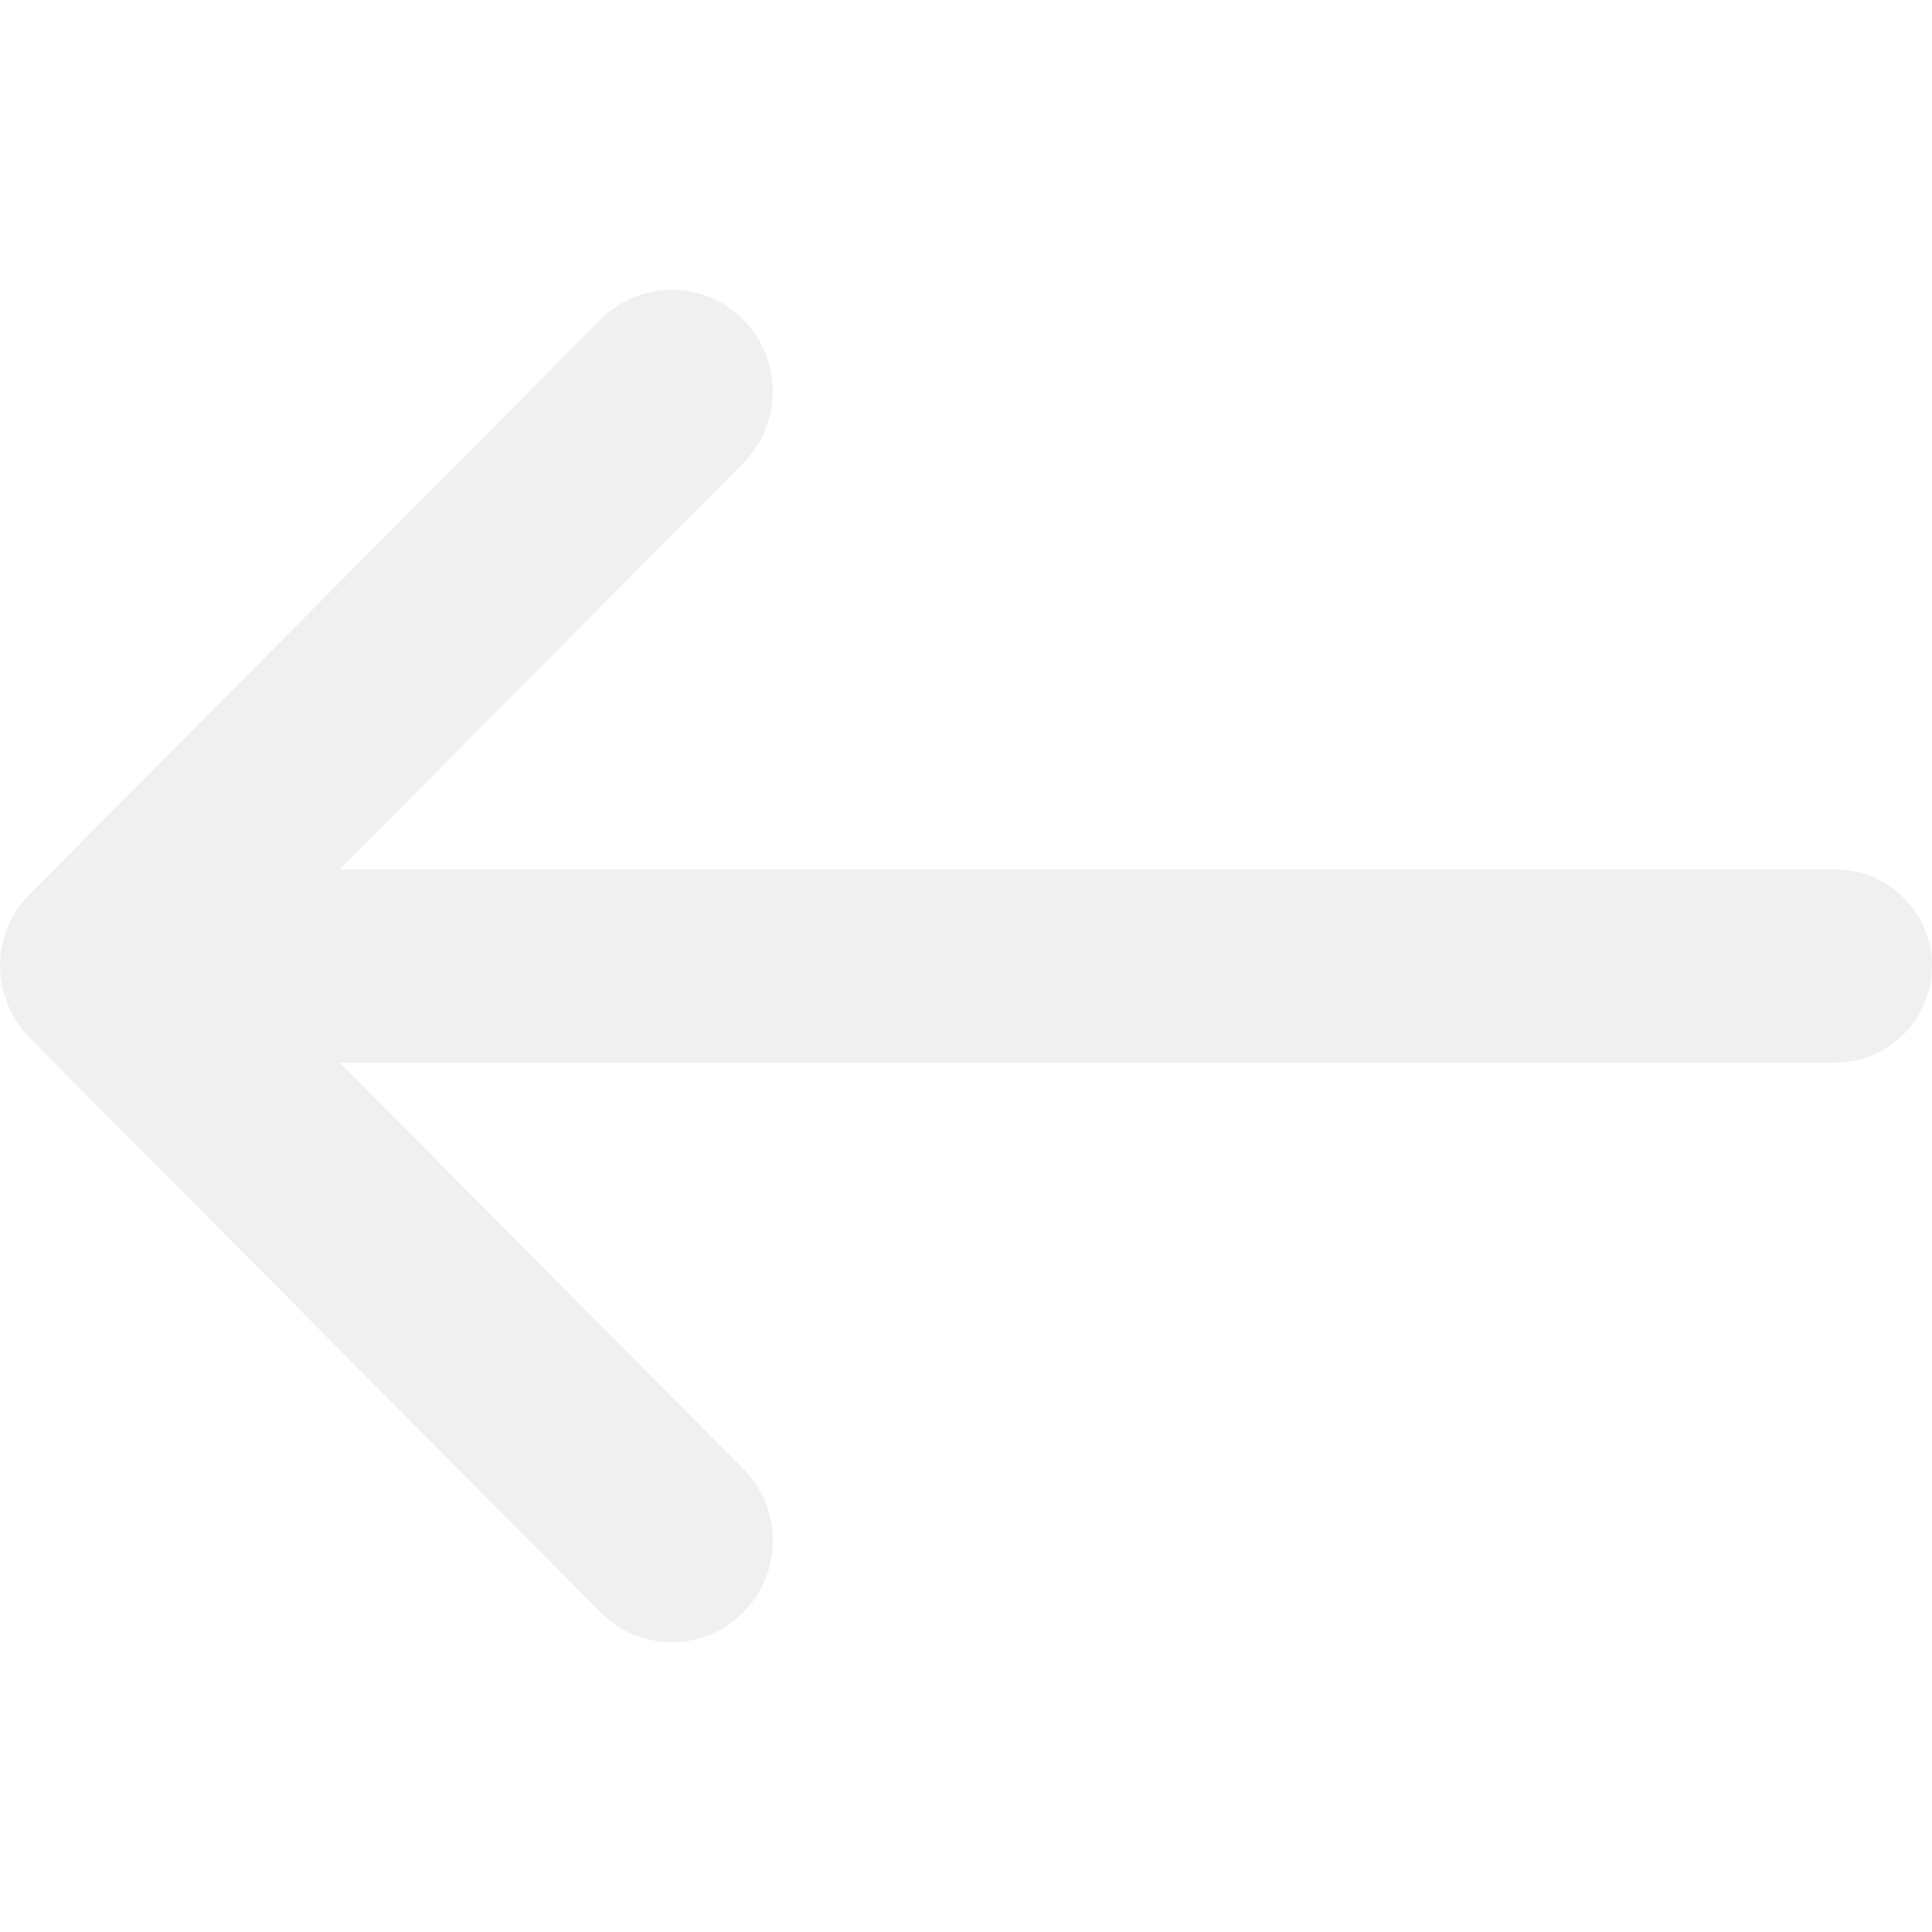
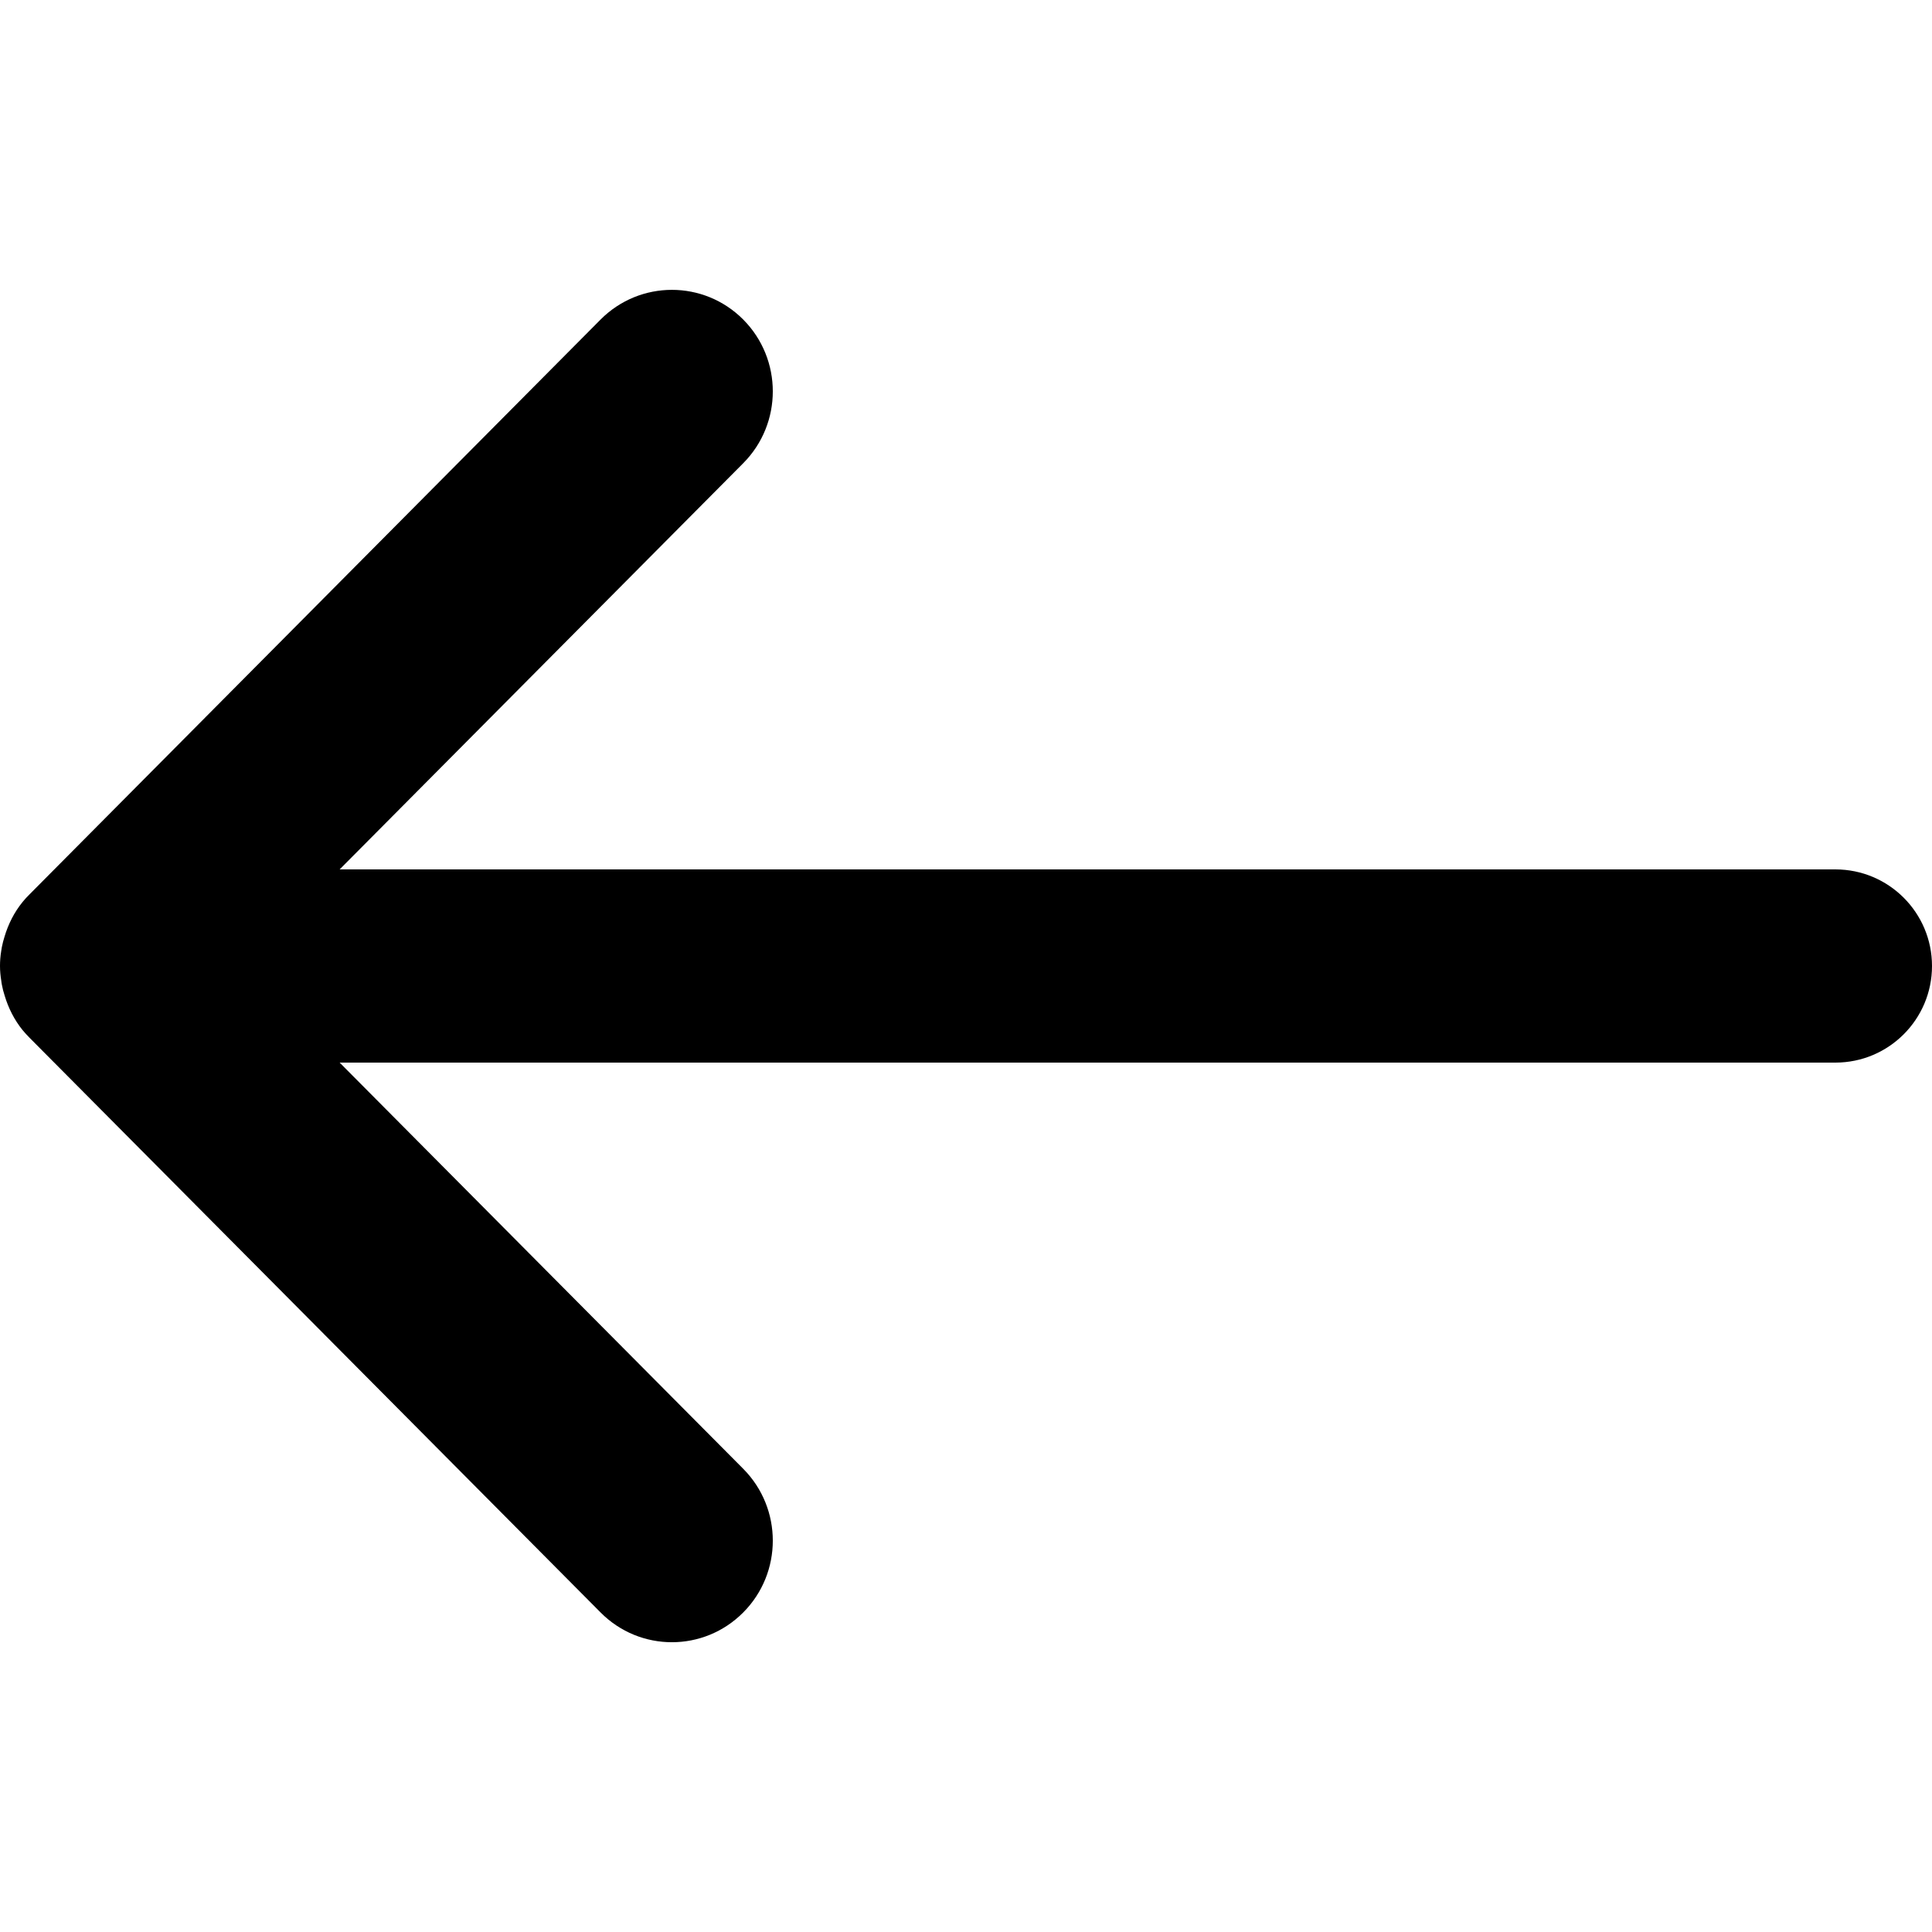
<svg xmlns="http://www.w3.org/2000/svg" width="20" height="20" viewBox="0 0 20 20" fill="none">
-   <path d="M6.217 3.308C6.625 2.898 7.286 2.898 7.694 3.308C8.102 3.719 8.102 4.384 7.694 4.795L3.516 9H19C19.552 9 20 9.448 20 10C20 10.552 19.552 11 19 11H3.516L7.694 15.205C8.102 15.616 8.102 16.282 7.694 16.692C7.286 17.103 6.625 17.103 6.217 16.692L0.307 10.744C0.281 10.718 0.257 10.691 0.234 10.664C0.147 10.556 0.086 10.434 0.048 10.306C0.036 10.269 0.026 10.231 0.019 10.192C0.016 10.179 0.015 10.165 0.013 10.152C0.005 10.102 0 10.052 0 10C9.22293e-06 9.948 0.004 9.898 0.012 9.848C0.014 9.834 0.016 9.819 0.019 9.805C0.026 9.768 0.036 9.731 0.047 9.696C0.085 9.568 0.146 9.445 0.234 9.337C0.257 9.309 0.281 9.282 0.307 9.257L6.217 3.308Z" fill="#F0F0F0" />
+   <path d="M6.217 3.308C6.625 2.898 7.286 2.898 7.694 3.308C8.102 3.719 8.102 4.384 7.694 4.795L3.516 9H19C19.552 9 20 9.448 20 10C20 10.552 19.552 11 19 11H3.516L7.694 15.205C8.102 15.616 8.102 16.282 7.694 16.692C7.286 17.103 6.625 17.103 6.217 16.692L0.307 10.744C0.281 10.718 0.257 10.691 0.234 10.664C0.147 10.556 0.086 10.434 0.048 10.306C0.036 10.269 0.026 10.231 0.019 10.192C0.016 10.179 0.015 10.165 0.013 10.152C0.005 10.102 0 10.052 0 10C9.22293e-06 9.948 0.004 9.898 0.012 9.848C0.014 9.834 0.016 9.819 0.019 9.805C0.026 9.768 0.036 9.731 0.047 9.696C0.085 9.568 0.146 9.445 0.234 9.337C0.257 9.309 0.281 9.282 0.307 9.257L6.217 3.308Z" fill="currentColor" />
</svg>
